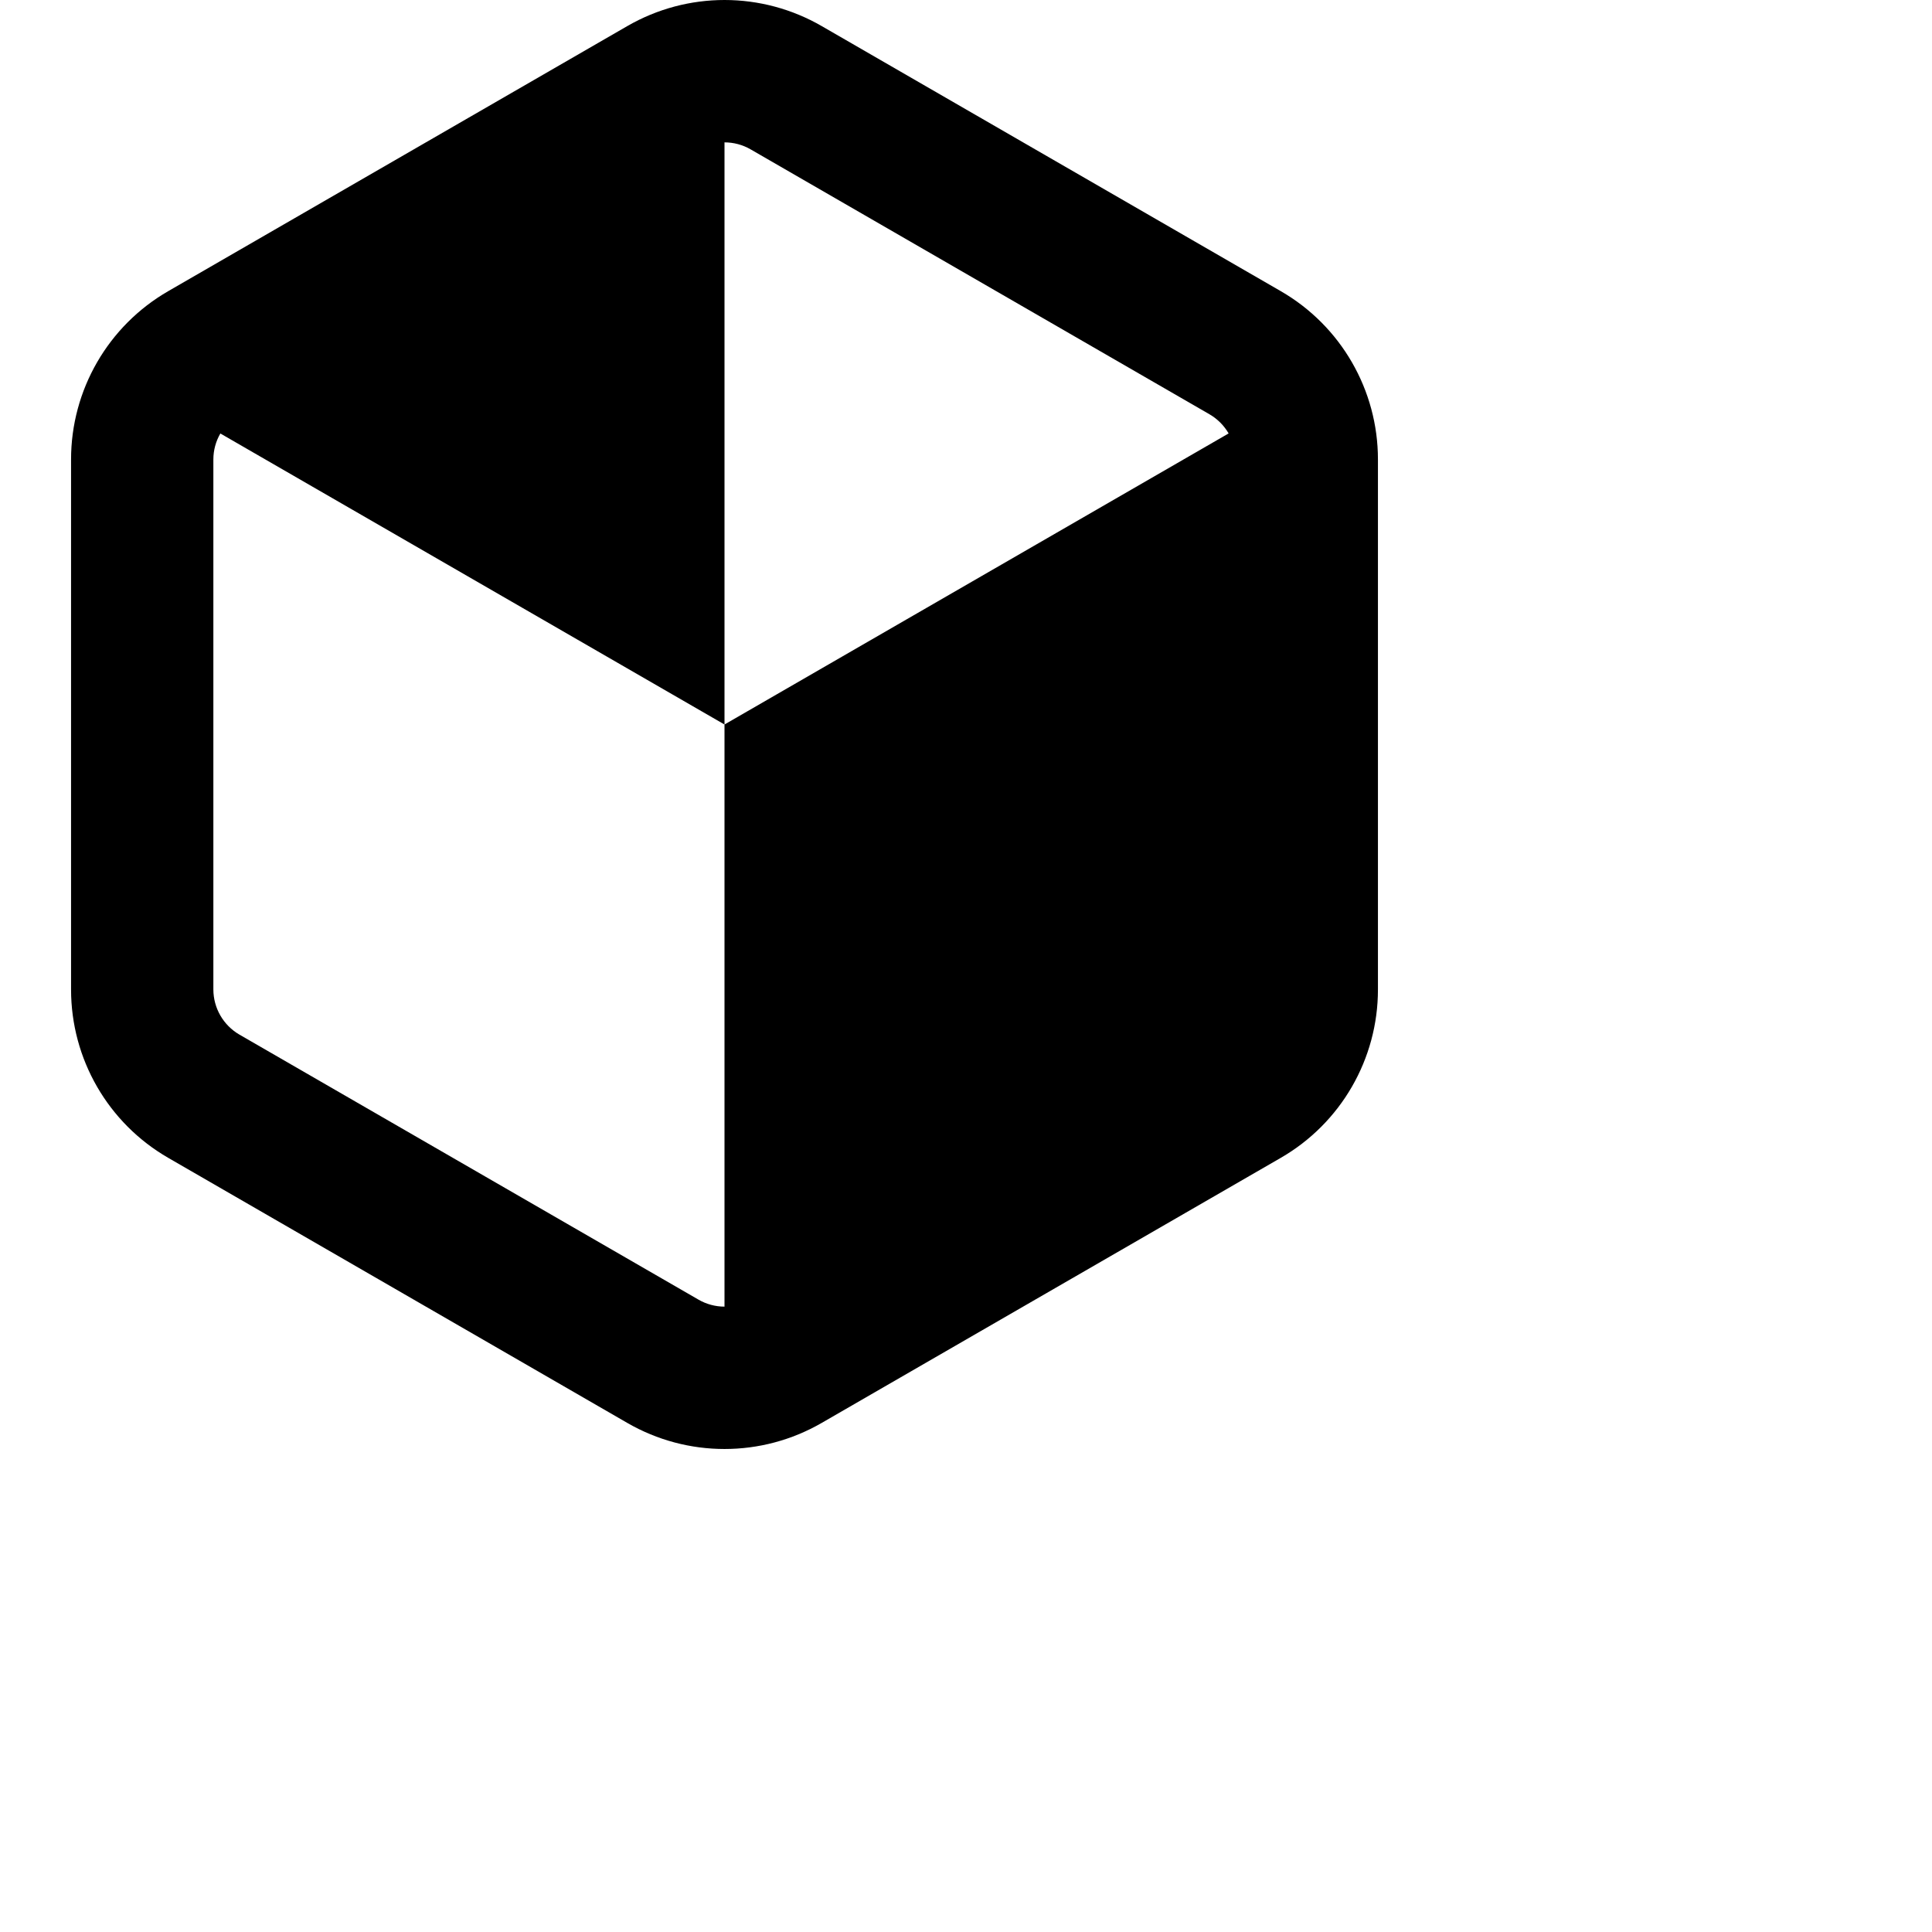
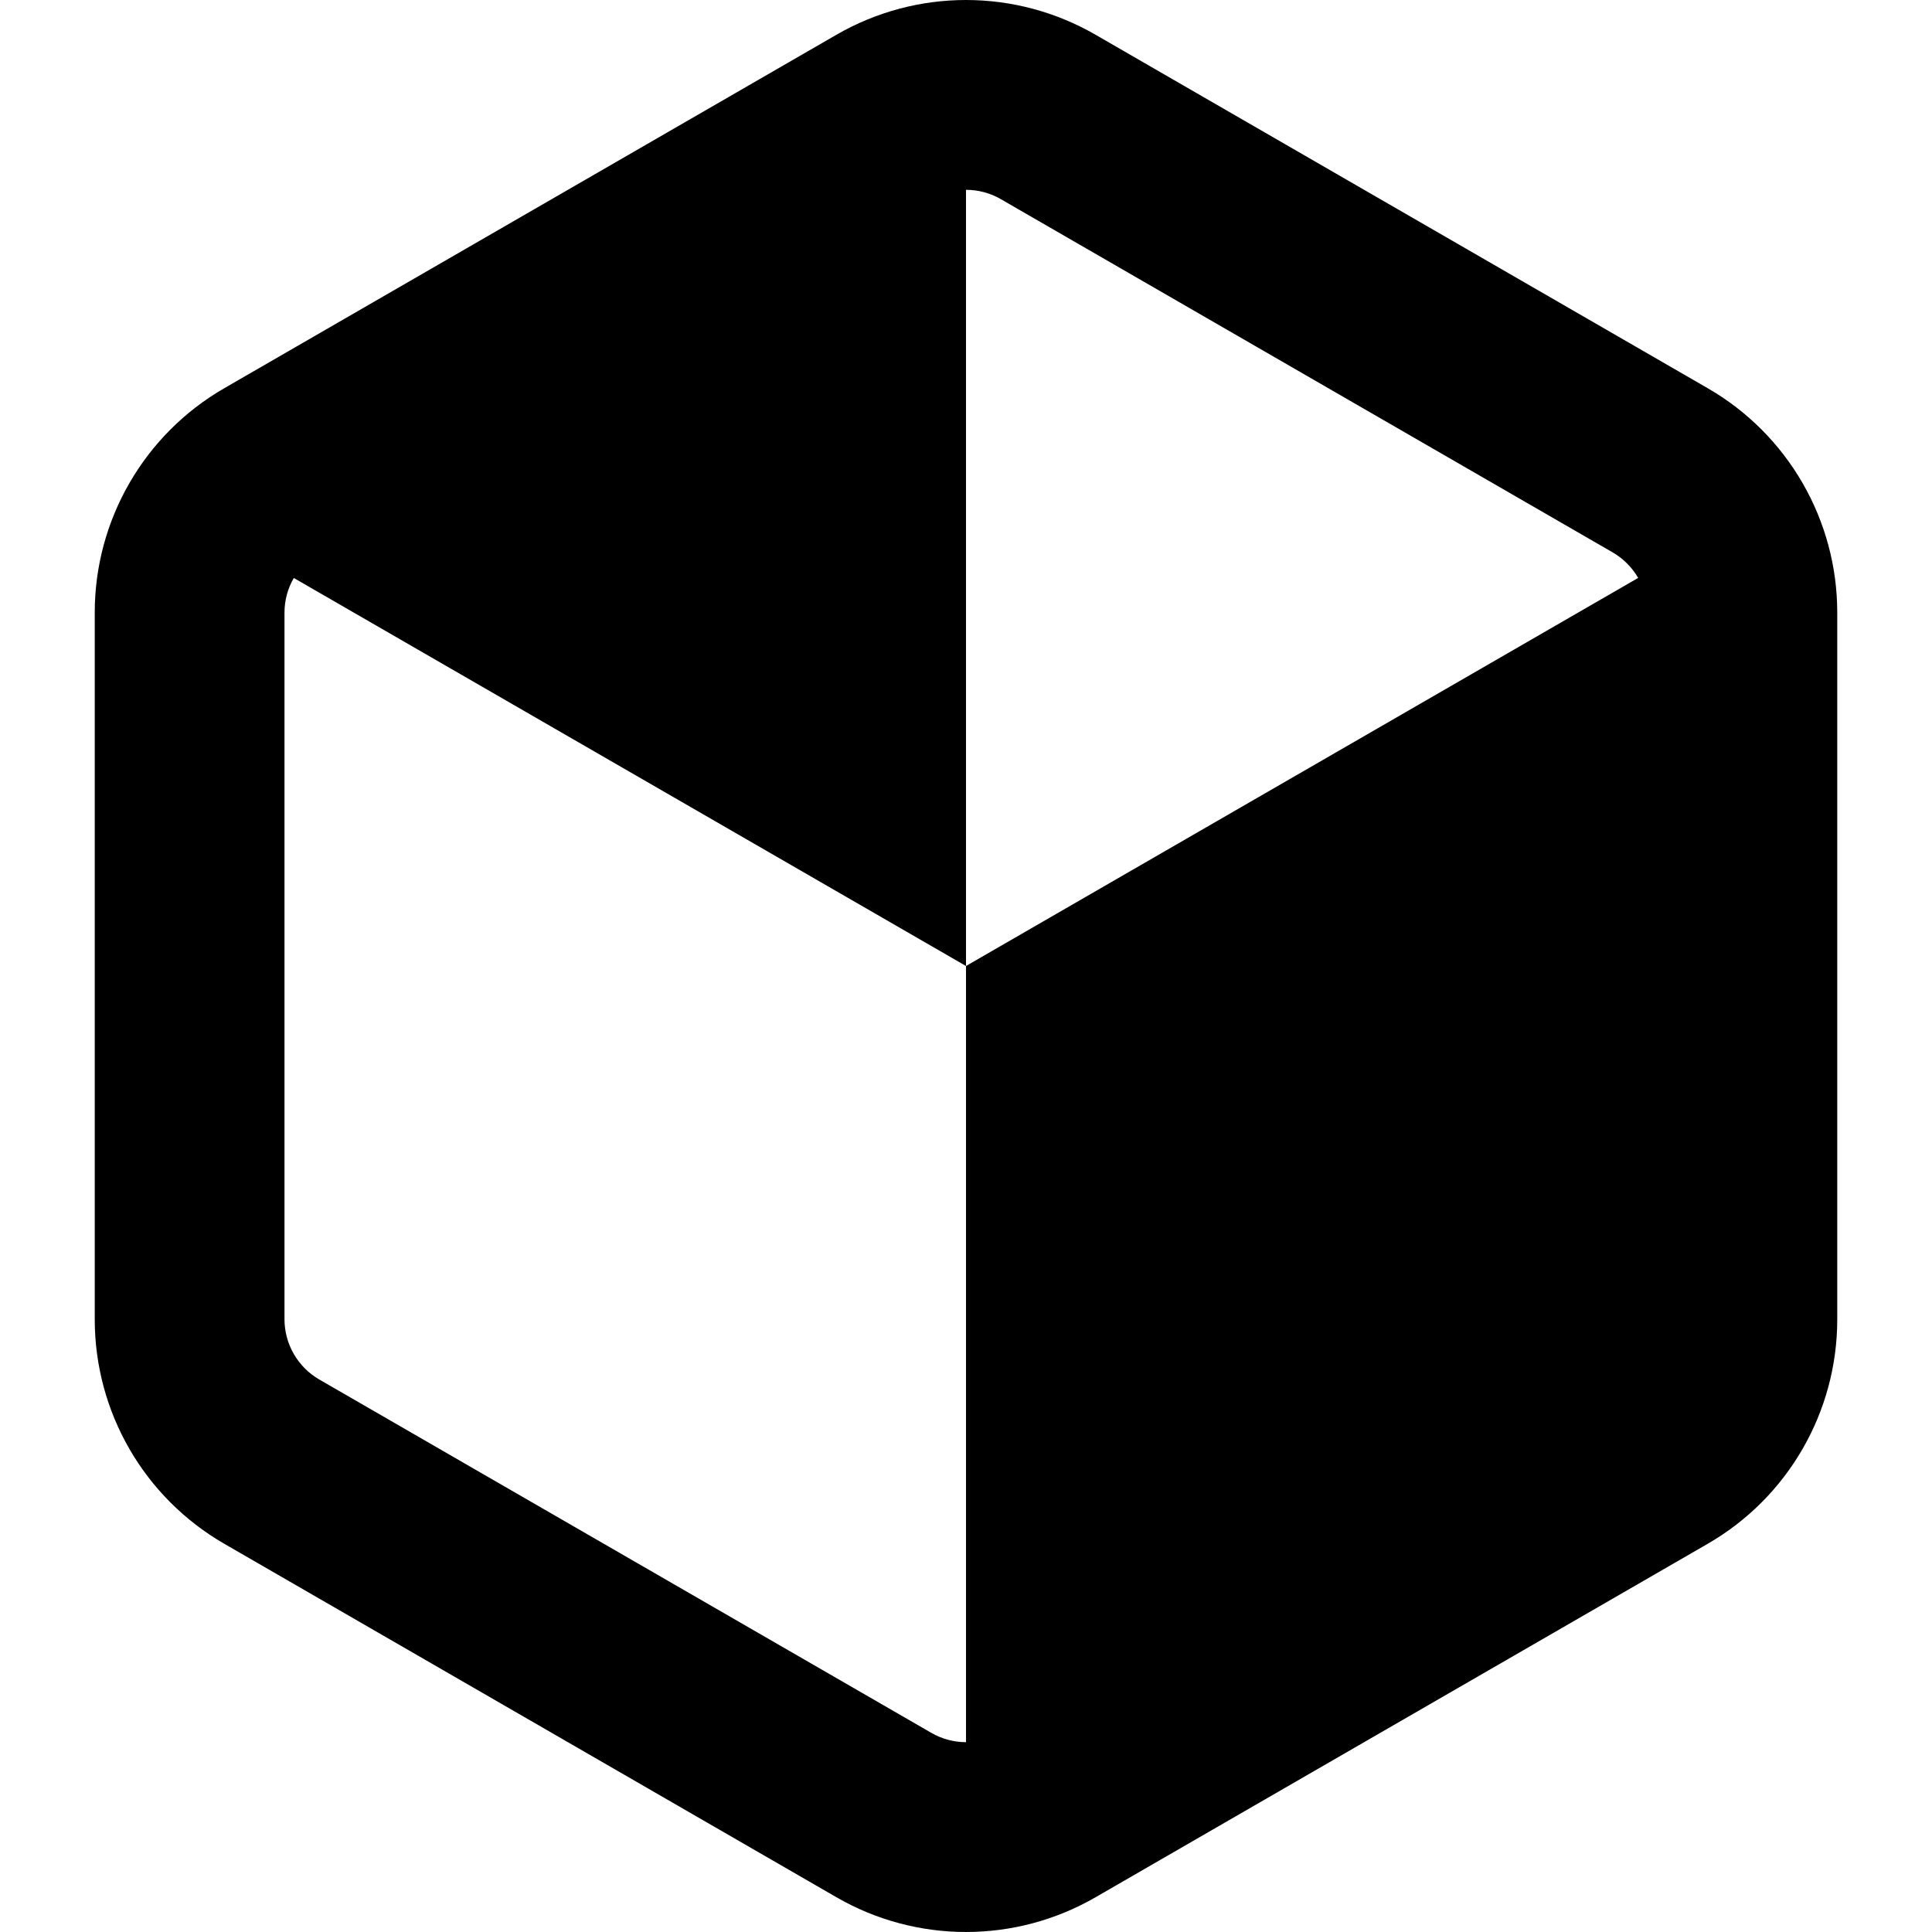
- <svg xmlns="http://www.w3.org/2000/svg" width="800px" height="800px" viewBox="0 0 32 32">
+ <svg xmlns="http://www.w3.org/2000/svg" fill="none" viewBox="0 0 24 24" id="flatpak-logo" height="24" width="24">
  <path fill="#000000" d="M12 0c-0.556 0 -1.111 0.144 -1.61 0.432l-7.603 4.39a3.217 3.217 0 0 0 -1.61 2.788v8.78c0 1.151 0.612 2.212 1.61 2.788l7.603 4.39a3.217 3.217 0 0 0 3.22 0l7.603 -4.39a3.217 3.217 0 0 0 1.61 -2.788V7.61a3.217 3.217 0 0 0 -1.61 -2.788L13.61 0.432A3.218 3.218 0 0 0 12 0Zm0 2.358c0.15 0 0.299 0.039 0.431 0.115l7.604 4.39c0.132 0.077 0.24 0.187 0.315 0.316L12 12v9.642a0.863 0.863 0 0 1 -0.431 -0.116l-7.604 -4.39a0.866 0.866 0 0 1 -0.431 -0.746V7.61c0 -0.153 0.041 -0.302 0.116 -0.43L12 12Z" />
</svg>
